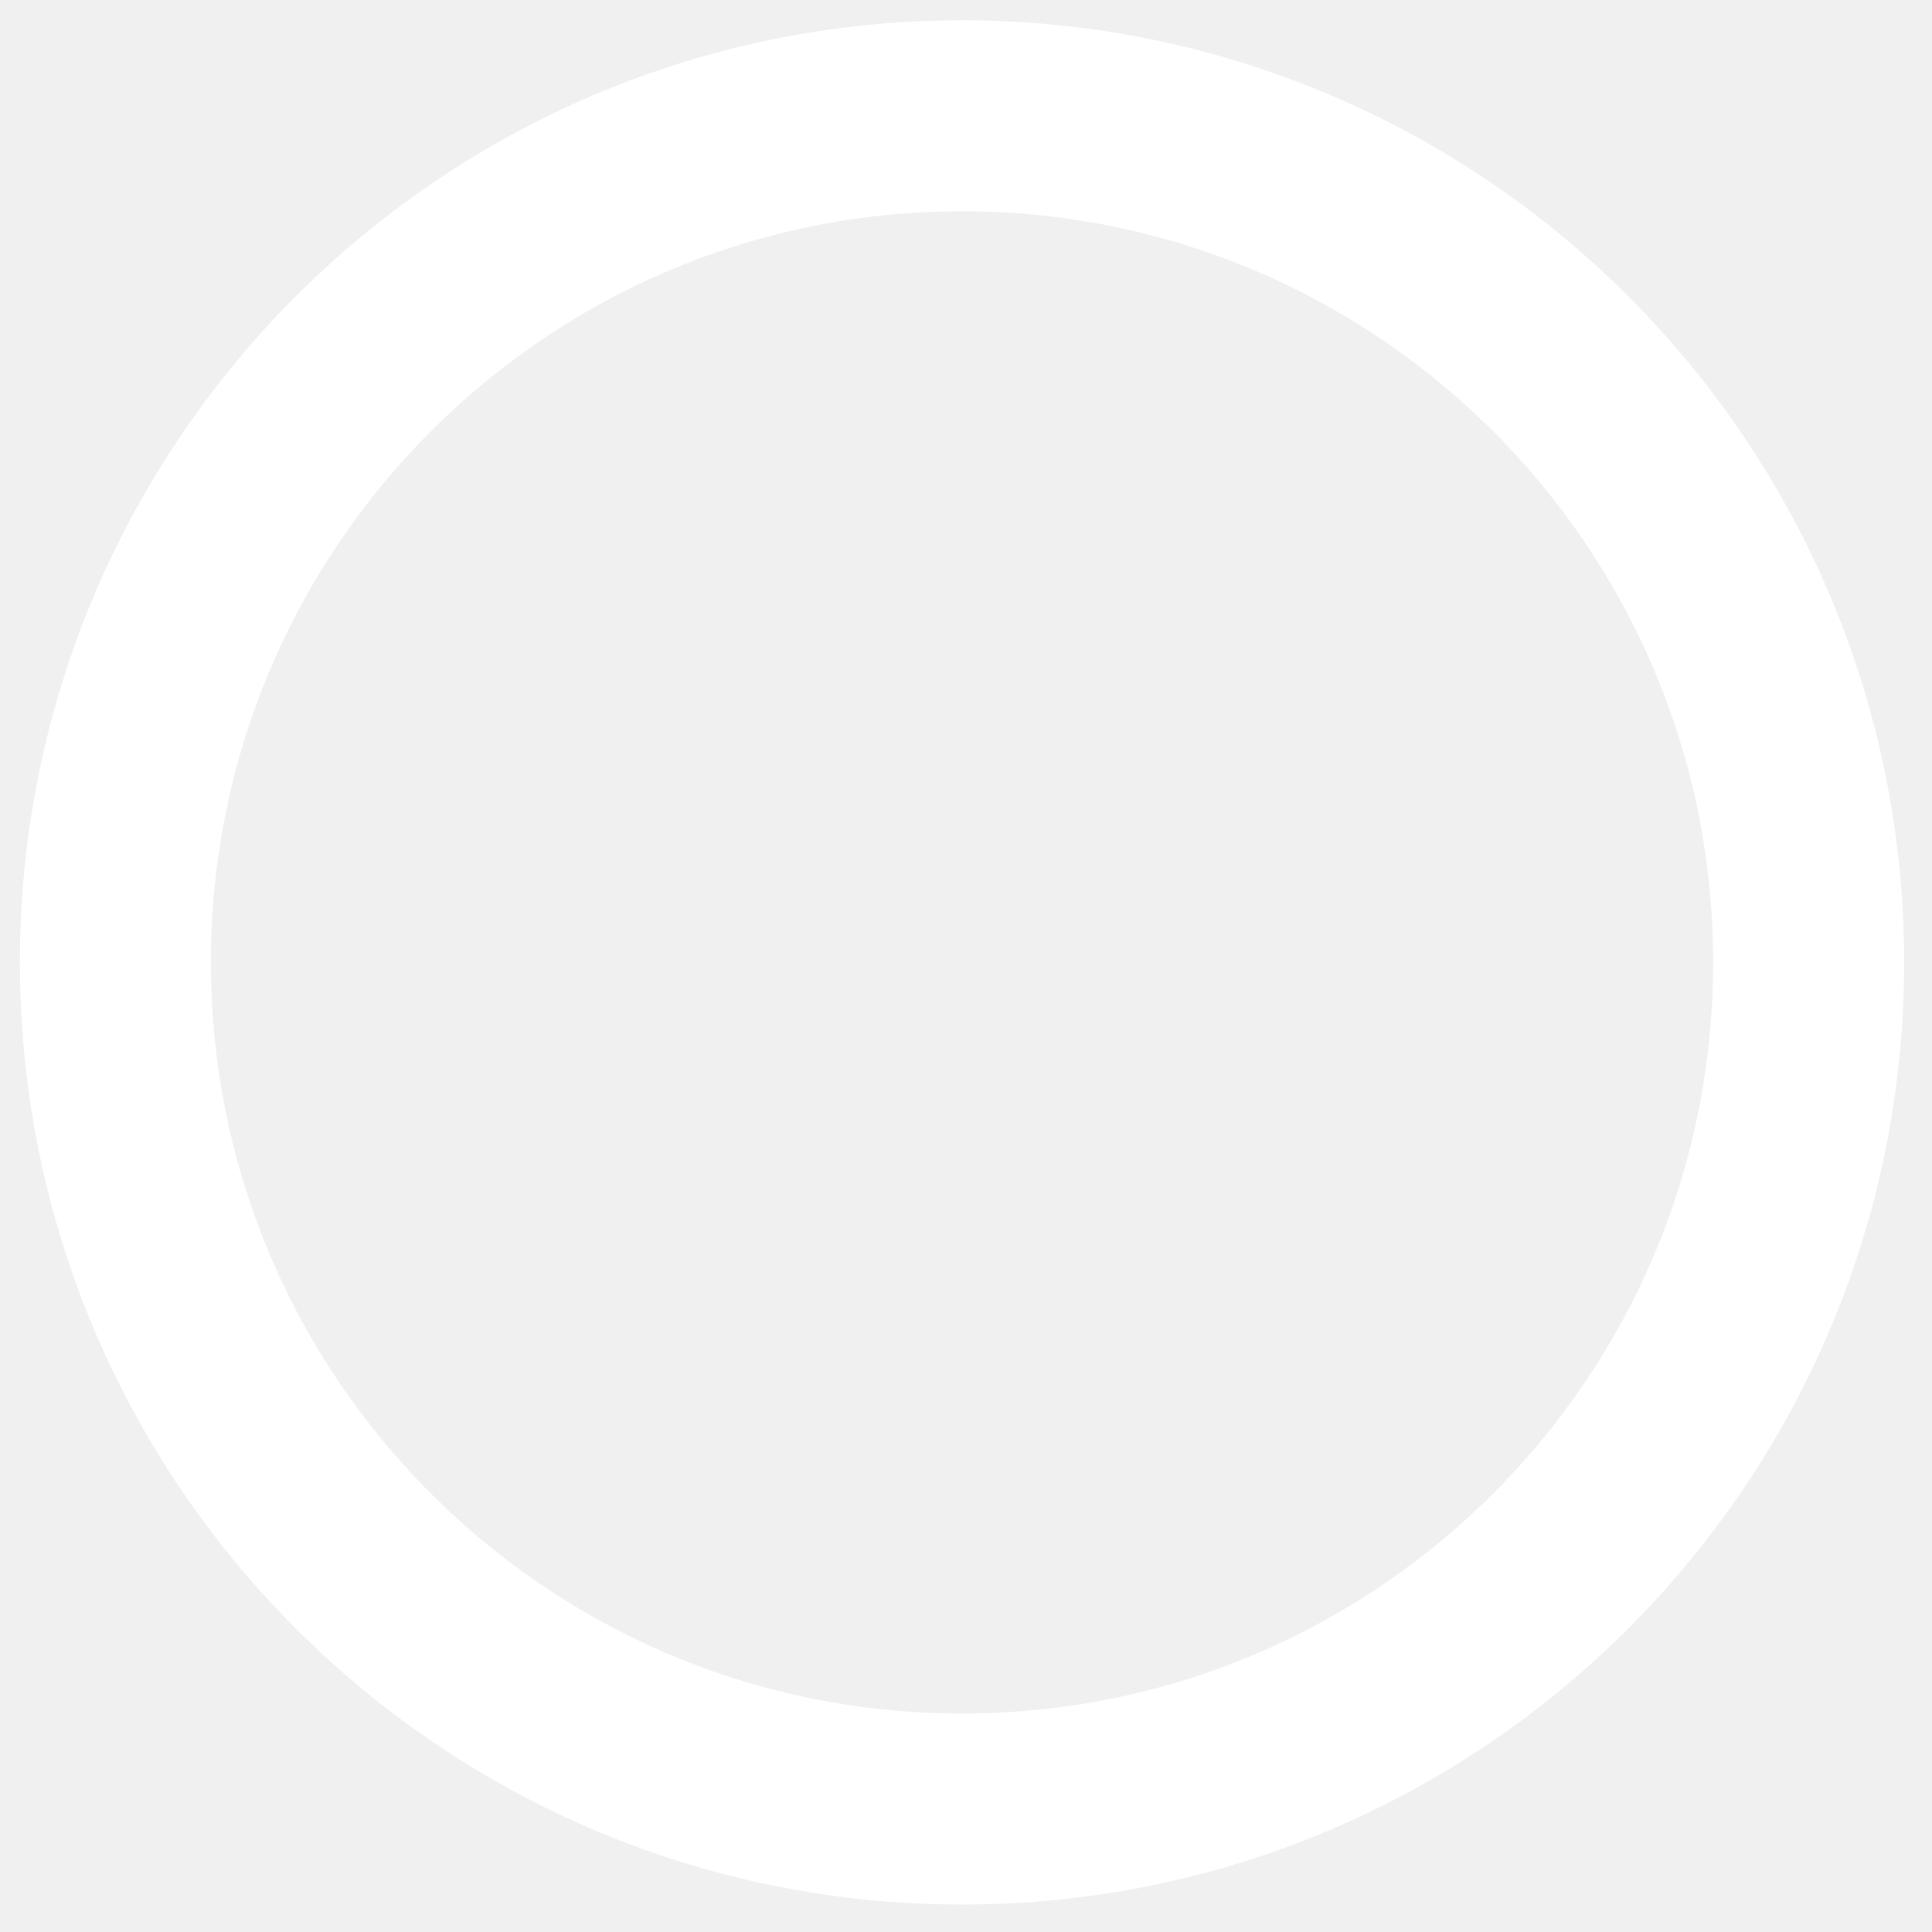
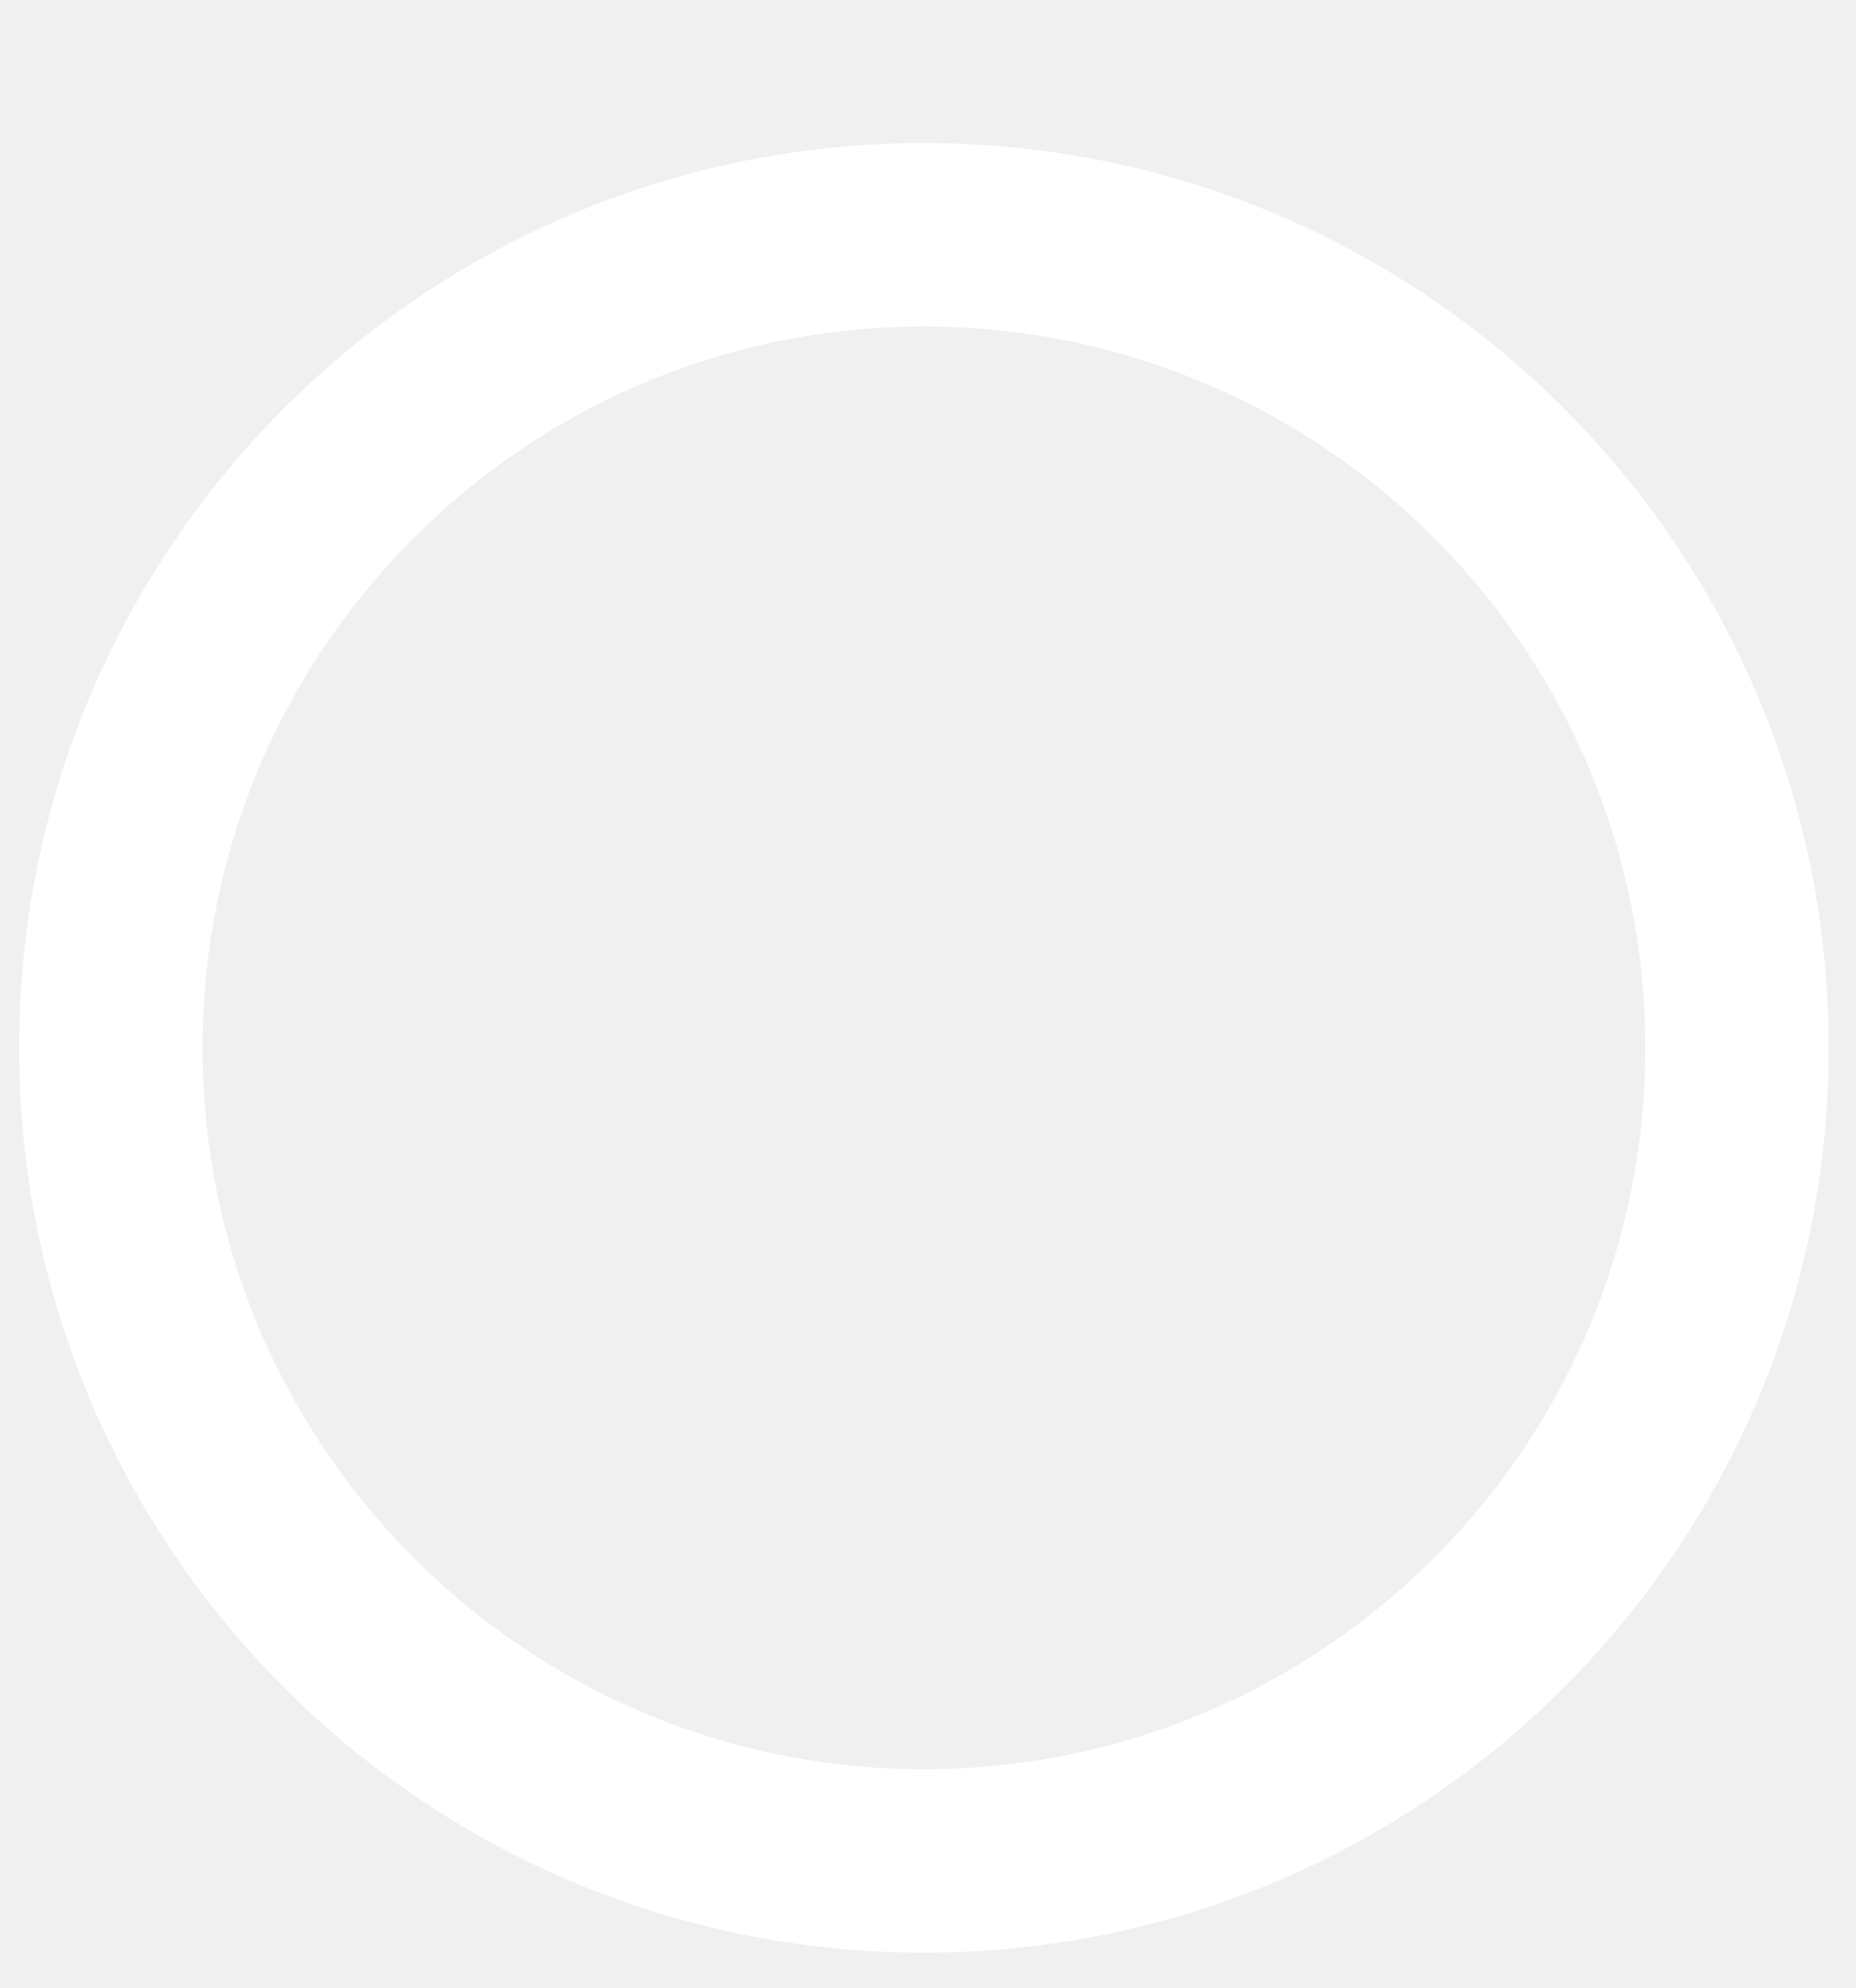
- <svg xmlns="http://www.w3.org/2000/svg" width="210" height="210" viewBox="255 255 485.52 485.52">
+ <svg xmlns="http://www.w3.org/2000/svg" width="210" height="225" viewBox="255 240 485.52 485.52">
  <circle cx="496.76" cy="496.86" fill="none" r="212.76" stroke="#fff" stroke-miterlimit="10" stroke-width="48" />
</svg>
